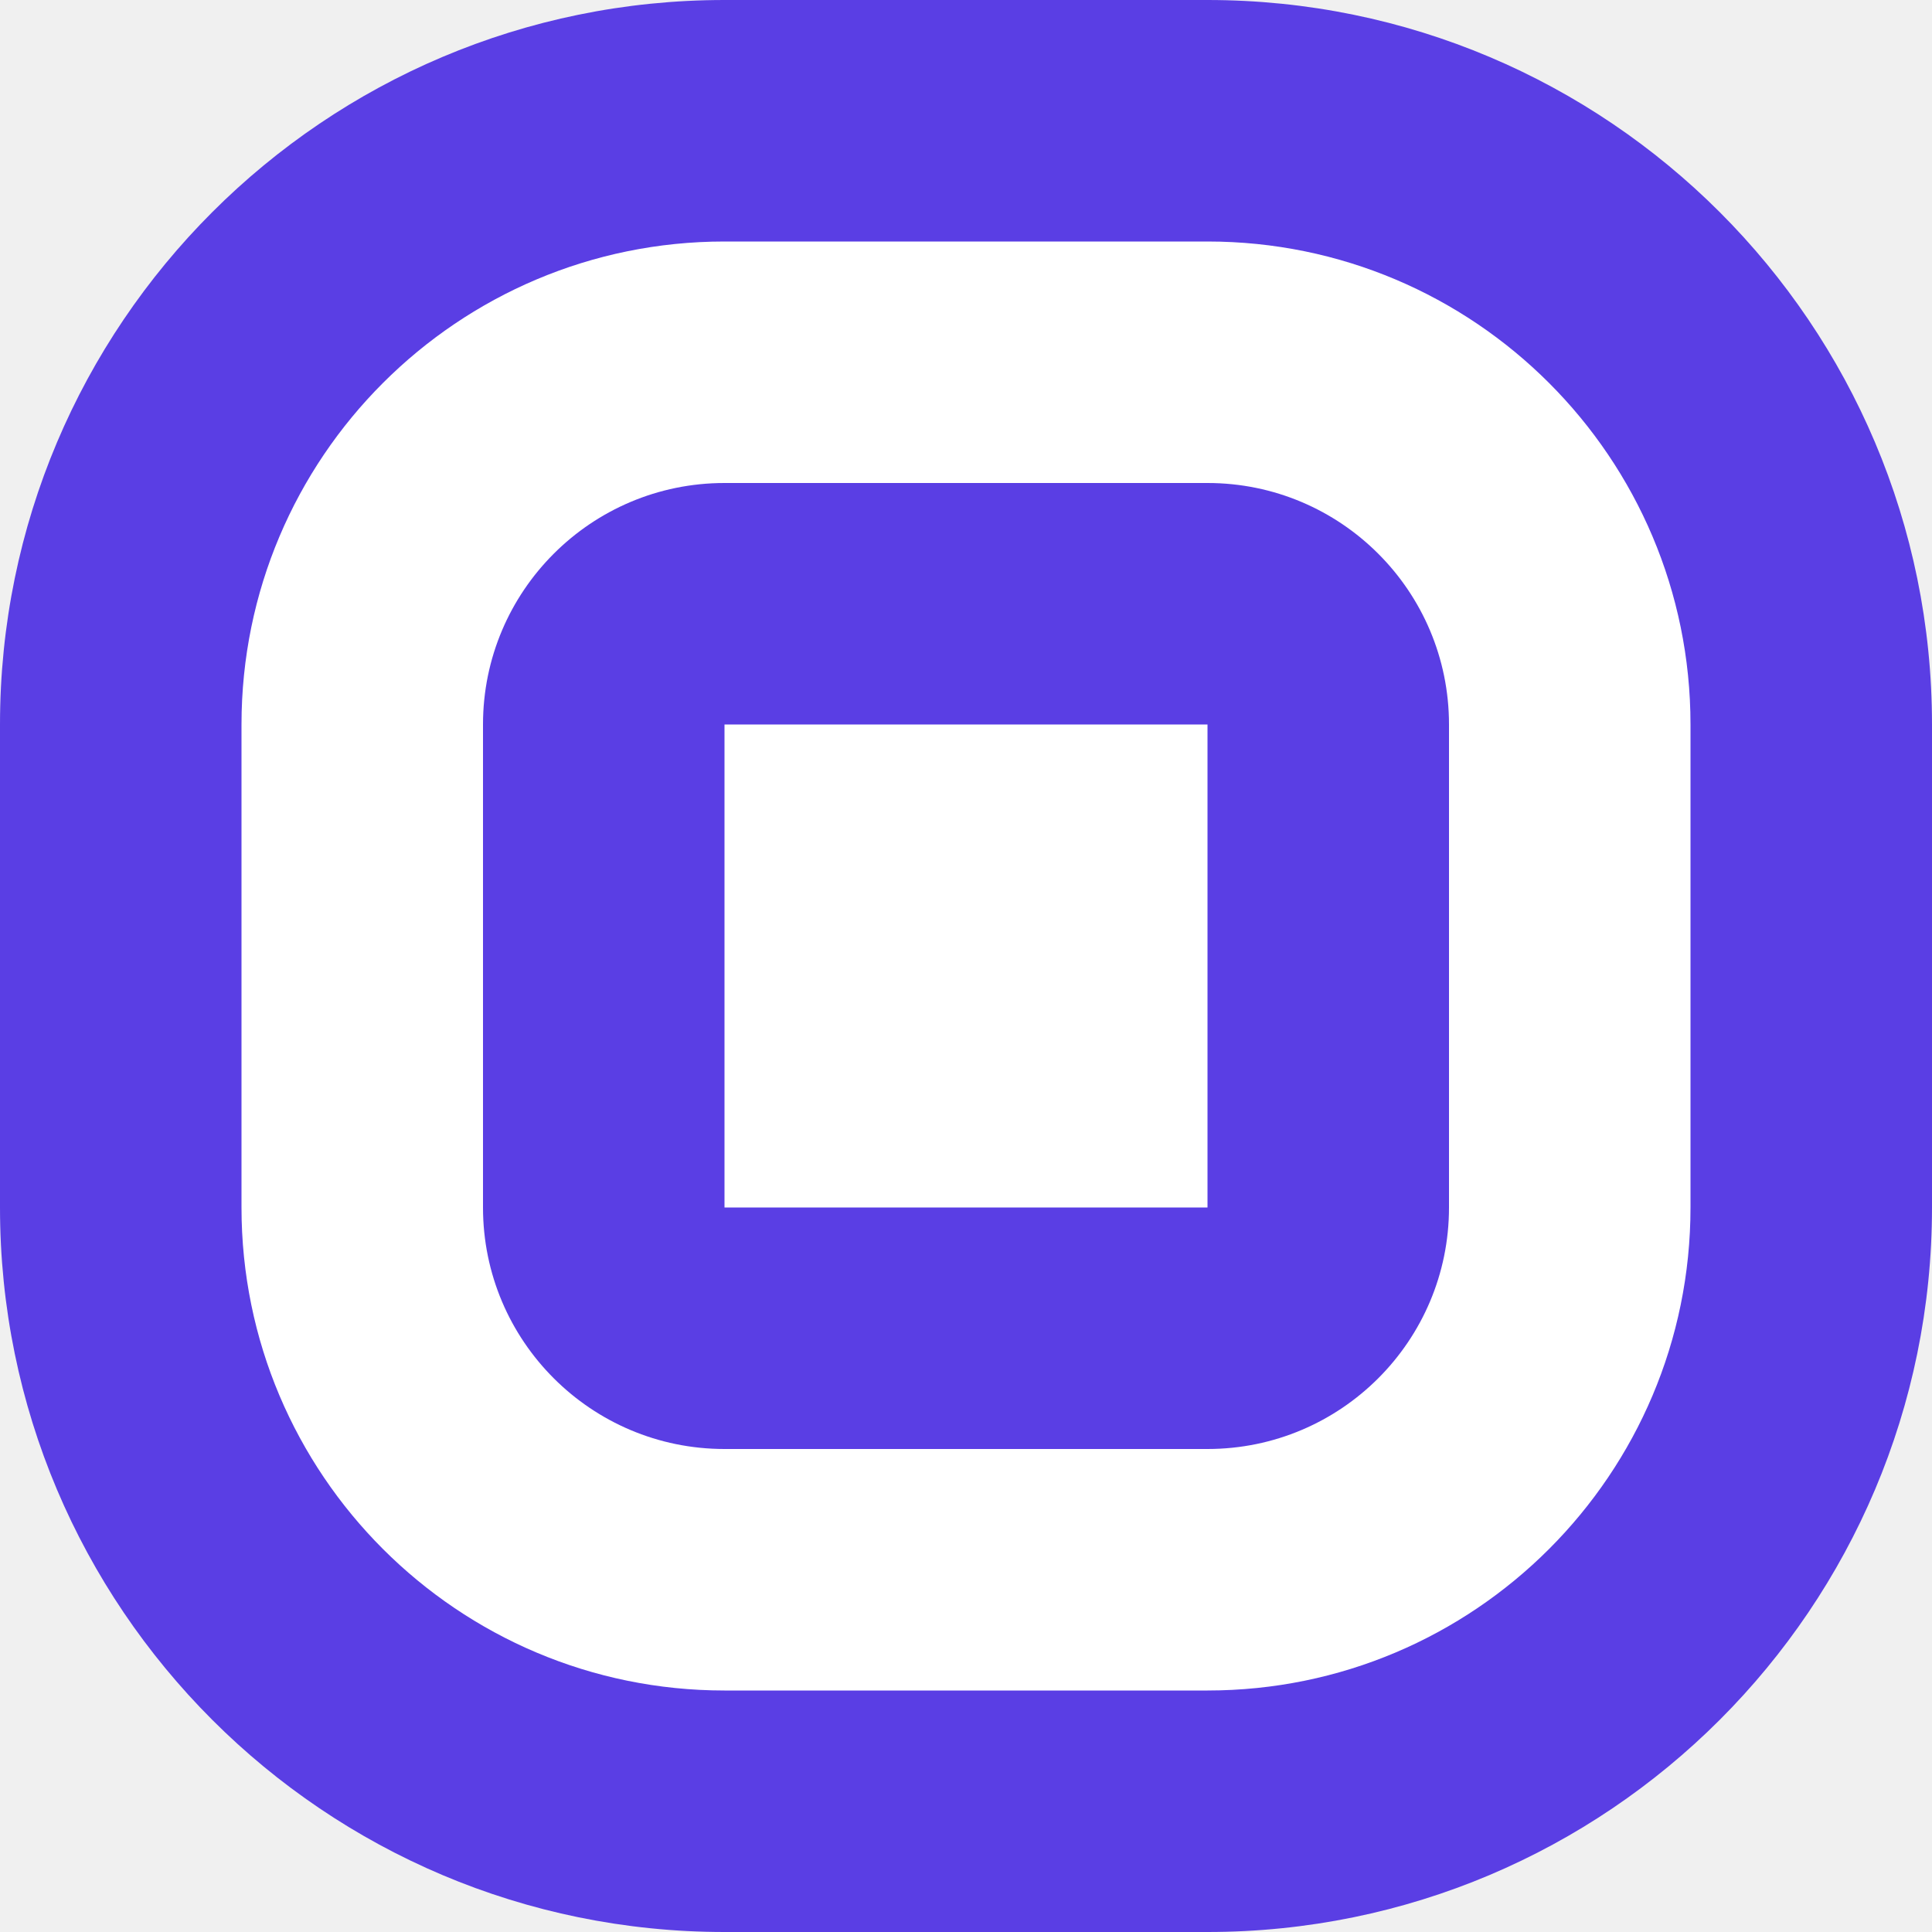
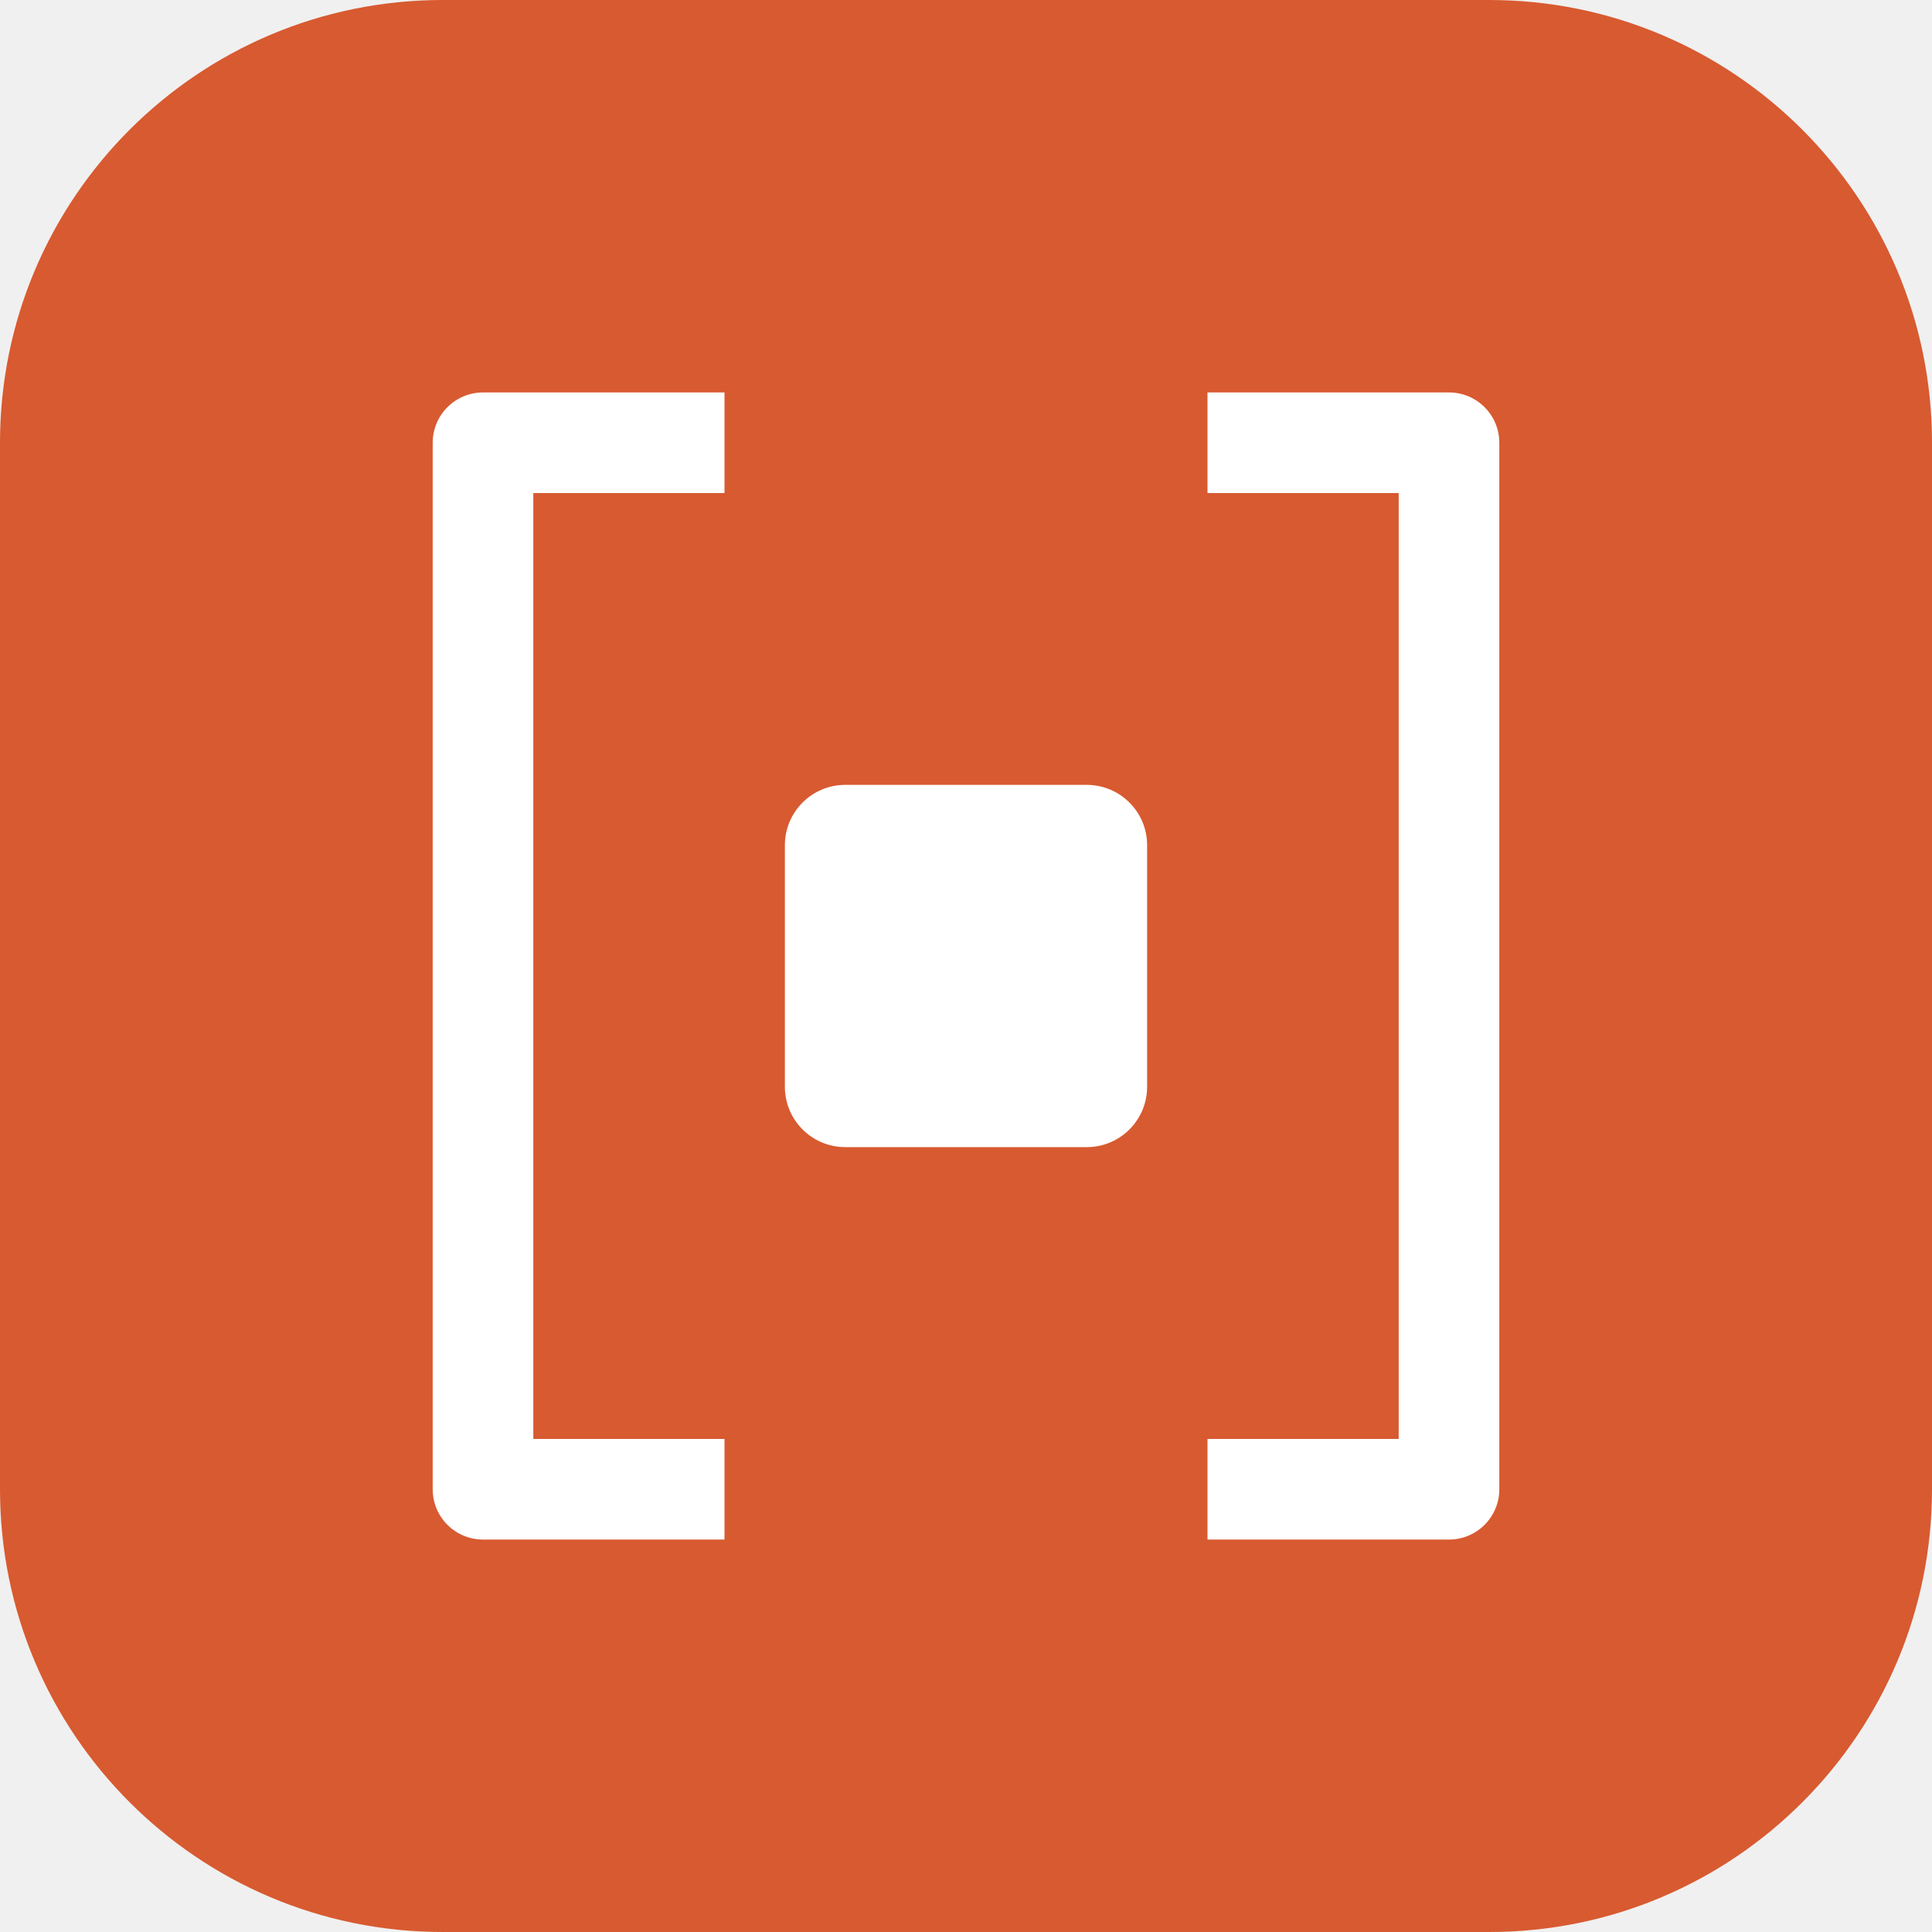
- <svg xmlns="http://www.w3.org/2000/svg" viewBox="0 0 64 64" role="img" aria-label="GUIdance">
-   <rect x="0" y="0" width="64" height="64" rx="24" fill="#5a3ee4" />
-   <rect x="8" y="8" width="48" height="48" rx="16" fill="#ffffff" />
-   <rect x="16" y="16" width="32" height="32" rx="8" fill="#5a3ee4" />
-   <rect x="24" y="24" width="16" height="16" rx="0" fill="#ffffff" />
+ <svg xmlns="http://www.w3.org/2000/svg" viewBox="0 0 24 24" role="img" aria-label="GUIdance">
+   <rect width="24" height="24" rx="5.5" fill="#D85A30" />
+   <path d="M9 5.5H6V18.5H9M15 5.5H18V18.5H15" fill="none" stroke="#ffffff" stroke-width="1.25" stroke-linejoin="round" />
+   <rect x="9.75" y="9.75" width="4.5" height="4.5" rx="0.75" fill="#ffffff" />
</svg>
